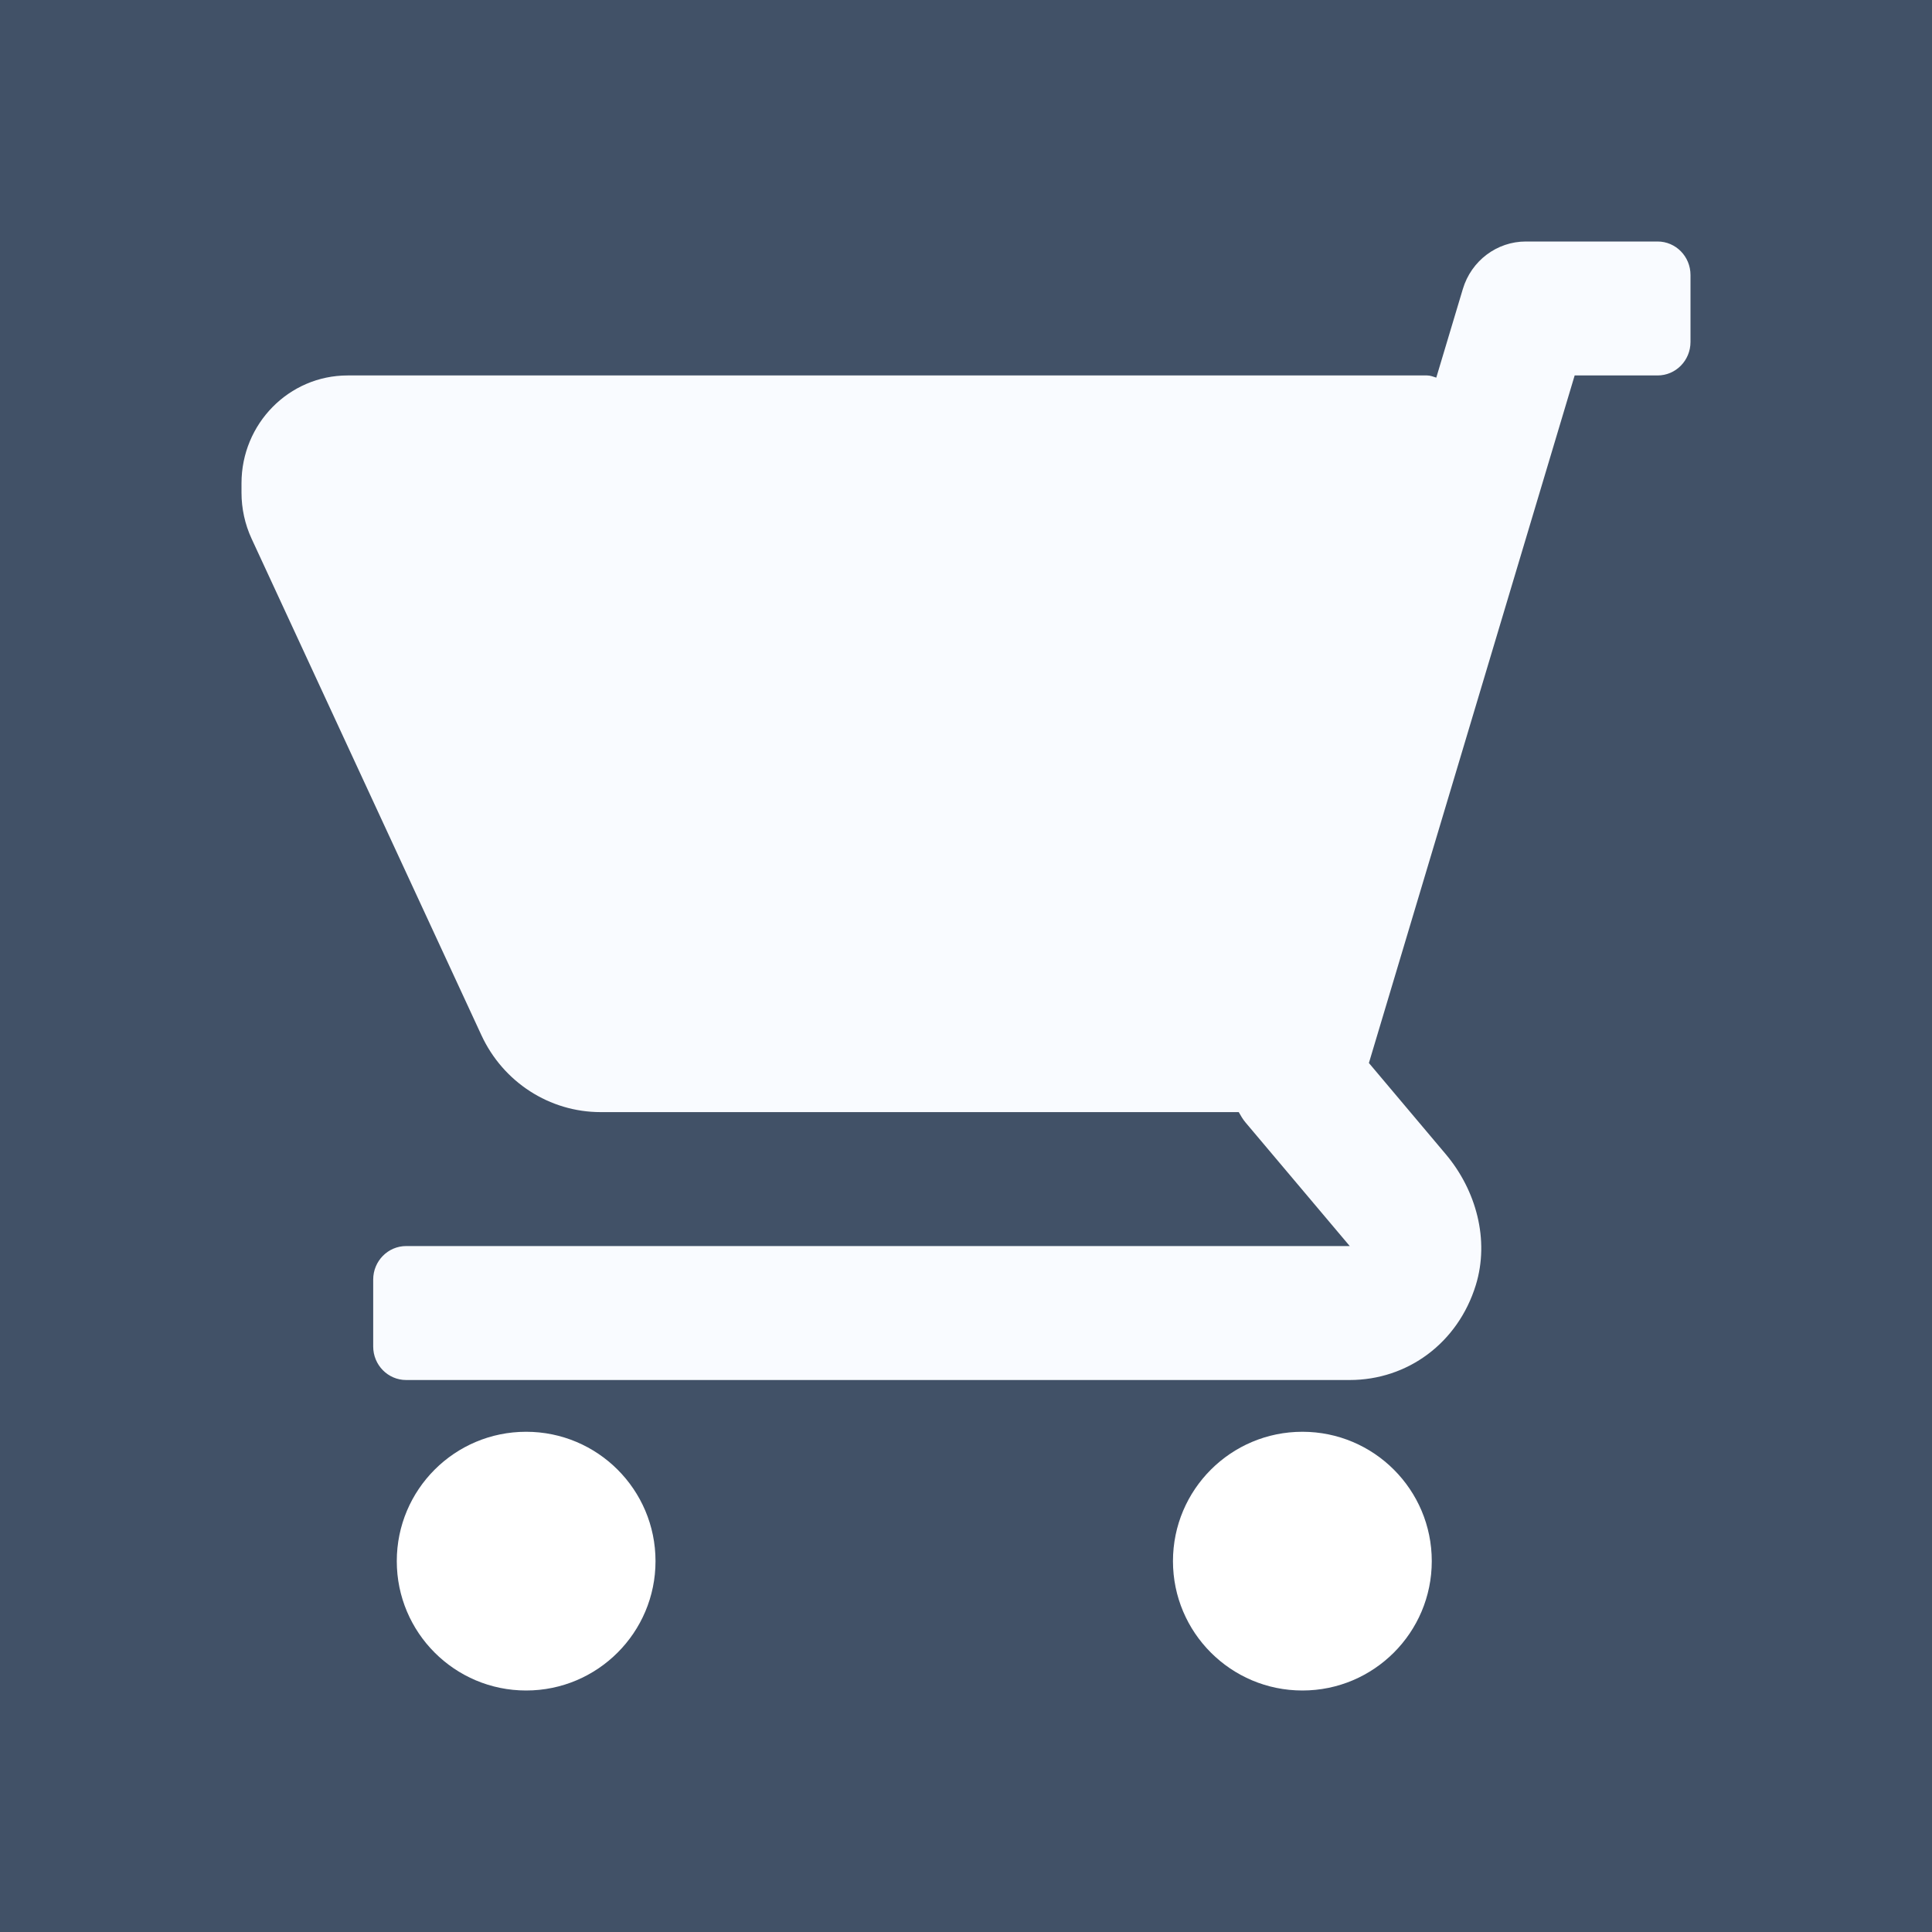
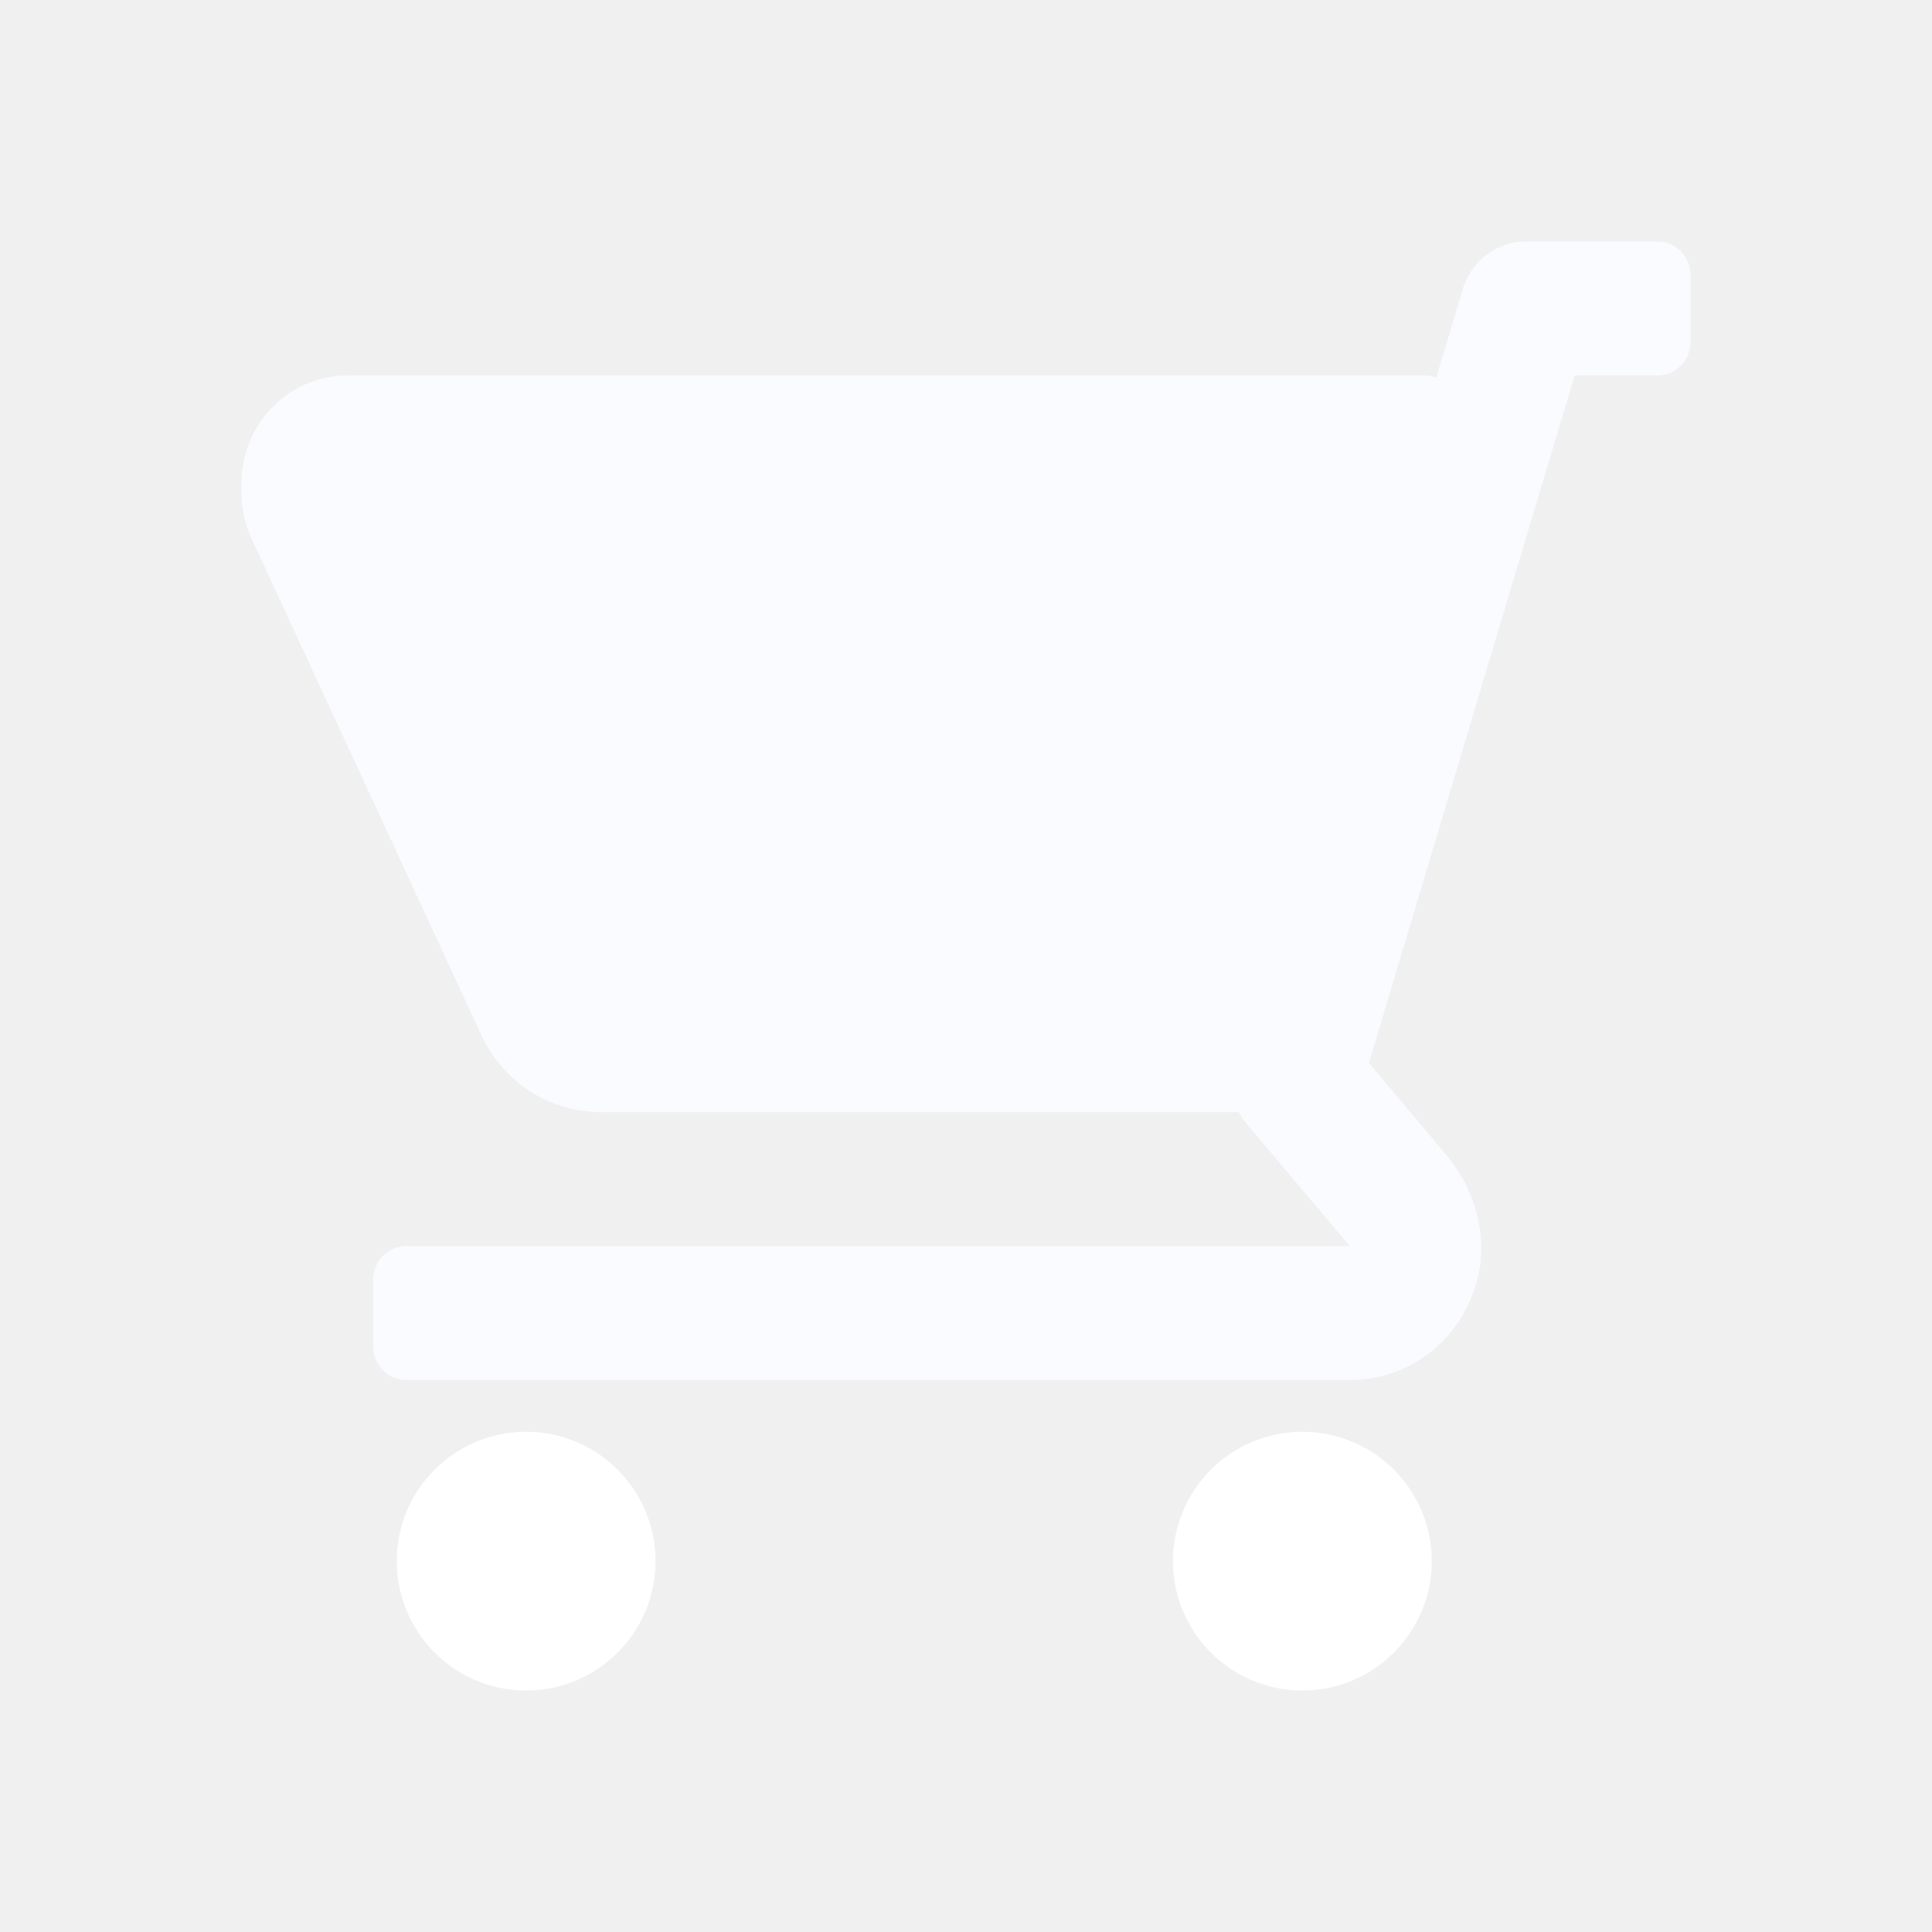
<svg xmlns="http://www.w3.org/2000/svg" width="24" height="24" viewBox="0 0 24 24" fill="none">
-   <rect width="24" height="24" fill="#415167" />
+   <rect width="24" height="24" />
  <path d="M4.318 4.664H17.727C17.768 4.664 17.805 4.679 17.842 4.691L18.172 3.59C18.277 3.239 18.595 3 18.955 3H20.591C20.817 3 21 3.186 21 3.416V4.248C21 4.478 20.817 4.664 20.591 4.664H19.561L17.005 13.205L17.959 14.337C18.337 14.785 18.506 15.401 18.333 15.964C18.111 16.683 17.486 17.143 16.766 17.143H5.045C4.82 17.143 4.636 16.957 4.636 16.727V15.895C4.636 15.665 4.82 15.479 5.045 15.479H16.767L15.47 13.941C15.437 13.902 15.413 13.858 15.388 13.815H7.461C6.827 13.815 6.25 13.443 5.98 12.859L3.125 6.691C3.043 6.514 3 6.317 3 6.121V6.003C3 5.264 3.59 4.664 4.318 4.664Z" fill="#F9FBFF" />
  <path d="M16.179 21C15.291 21 14.571 20.28 14.571 19.393C14.571 18.505 15.291 17.786 16.179 17.786C17.066 17.786 17.786 18.505 17.786 19.393C17.786 20.28 17.066 21 16.179 21Z" fill="white" />
  <path d="M6.536 21C5.648 21 4.929 20.28 4.929 19.393C4.929 18.505 5.648 17.786 6.536 17.786C7.423 17.786 8.143 18.505 8.143 19.393C8.143 20.28 7.423 21 6.536 21Z" fill="white" />
</svg>
